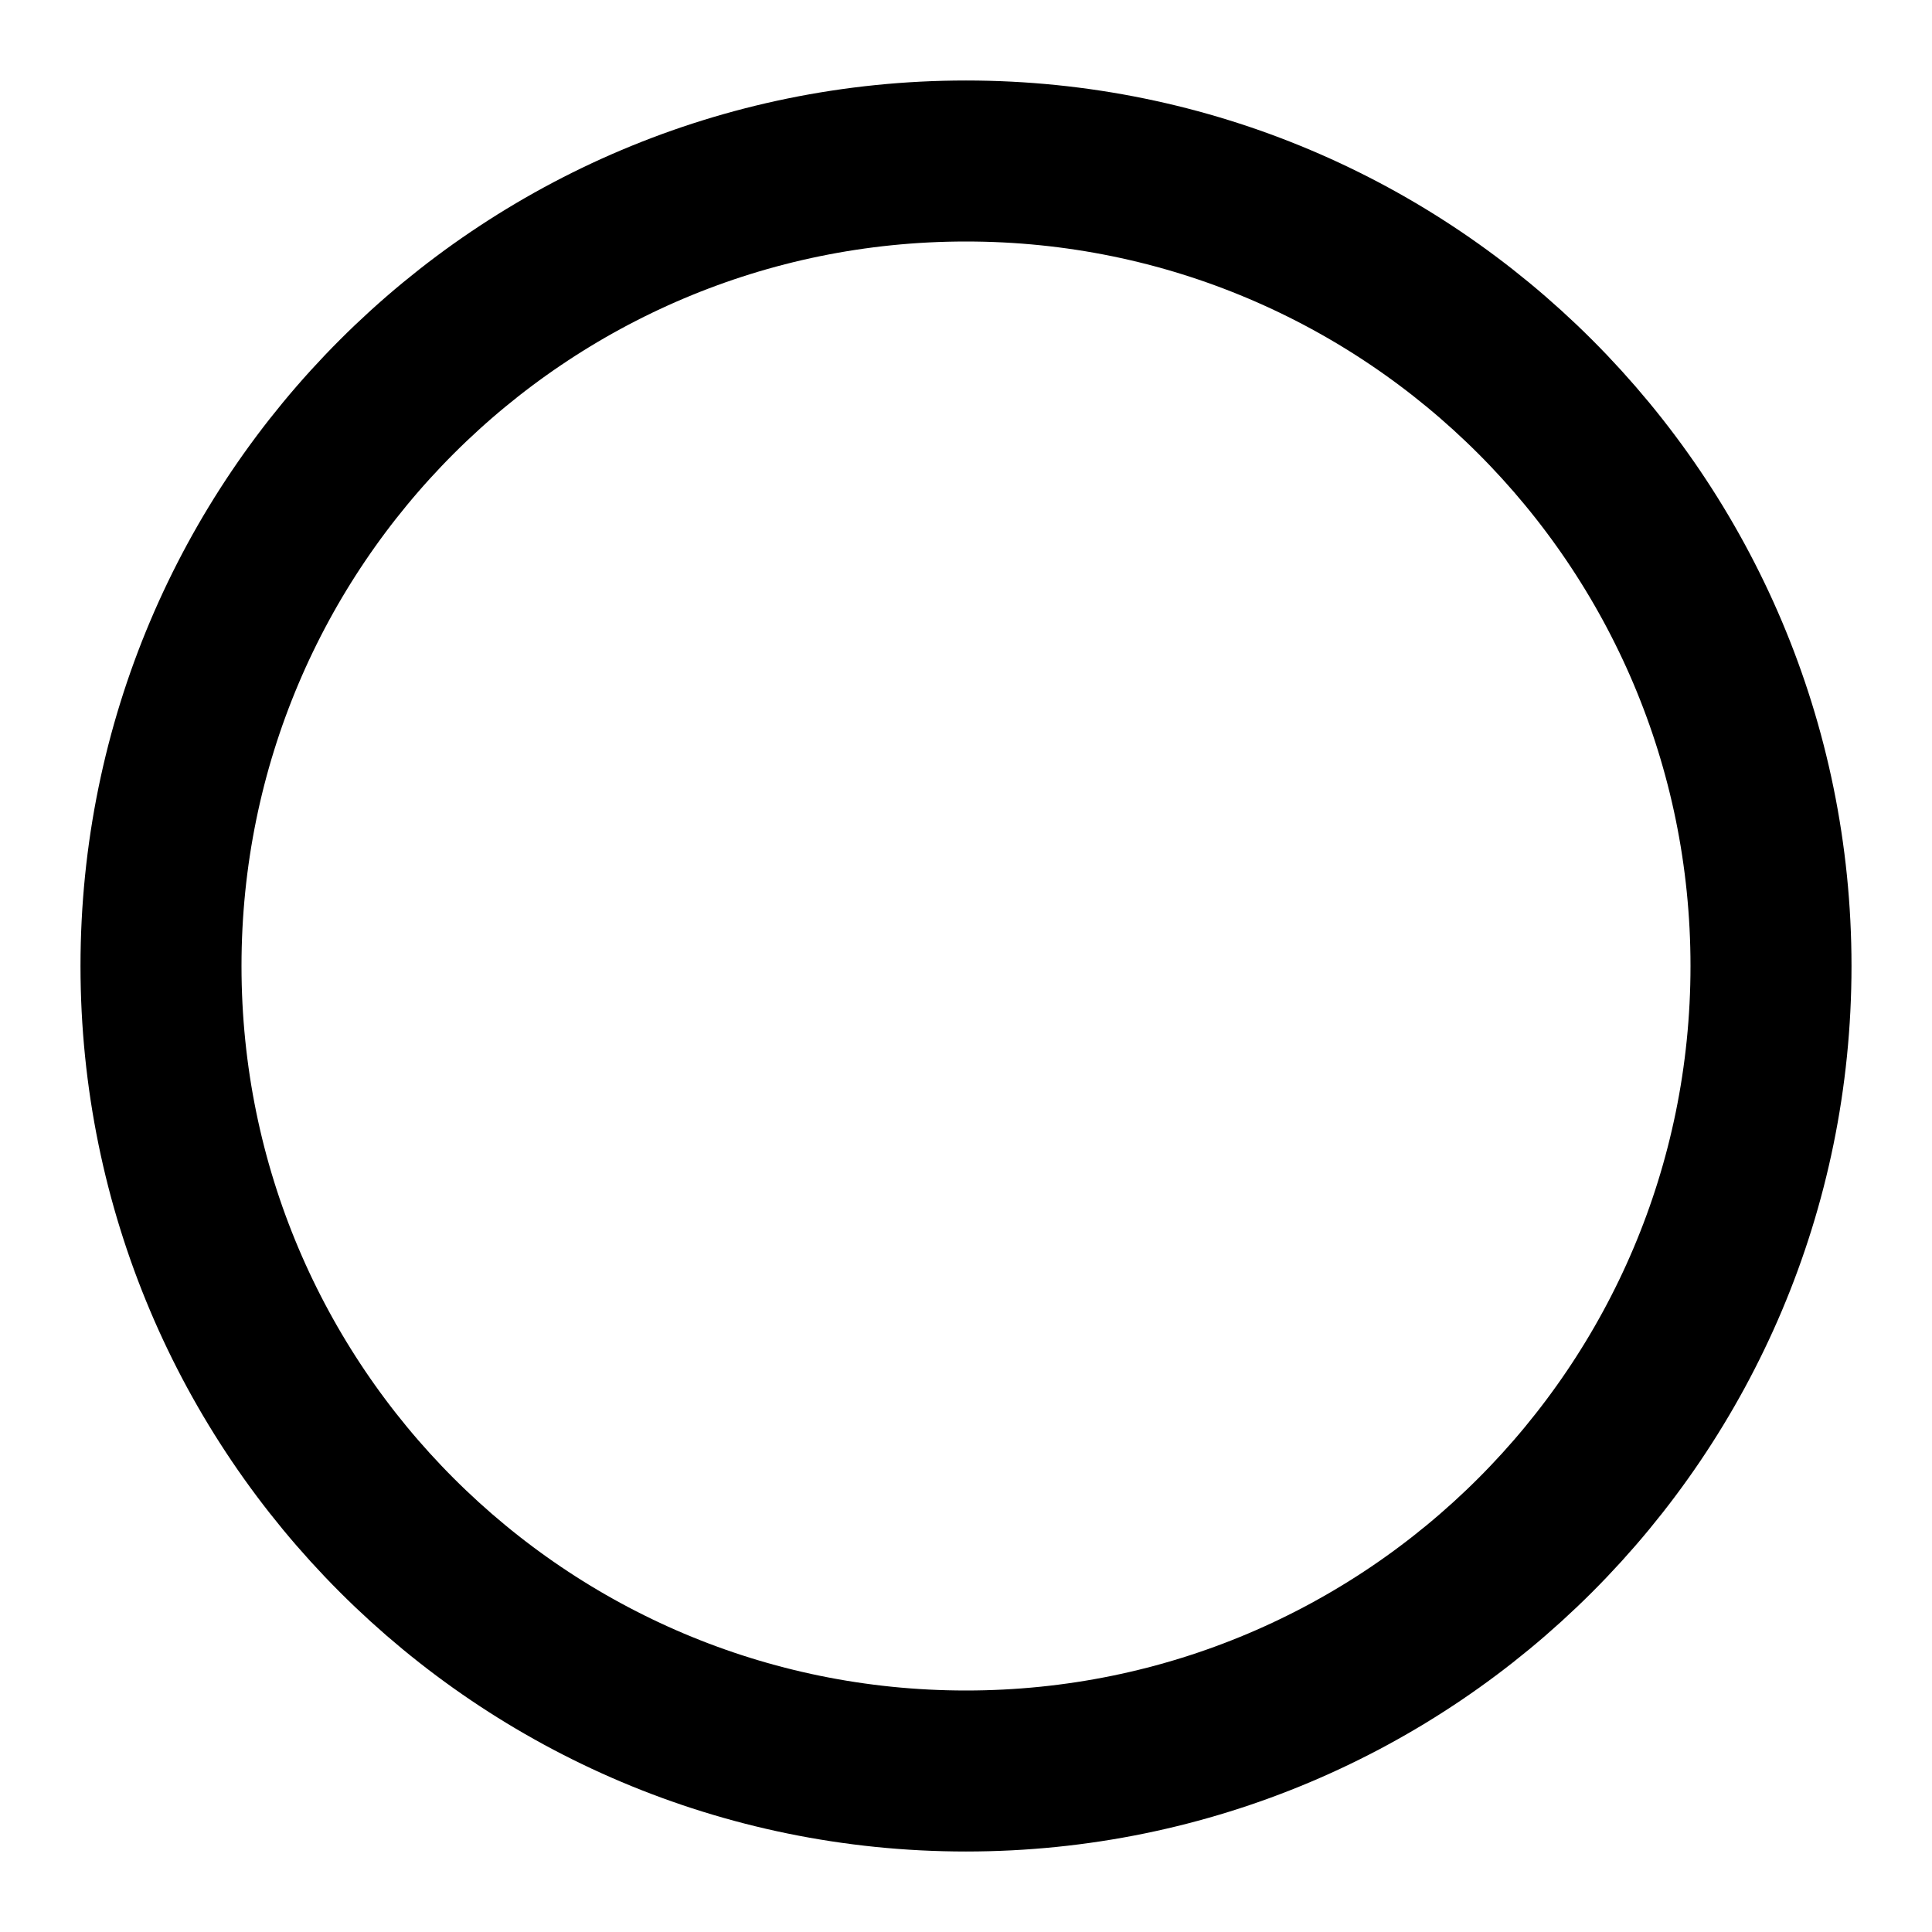
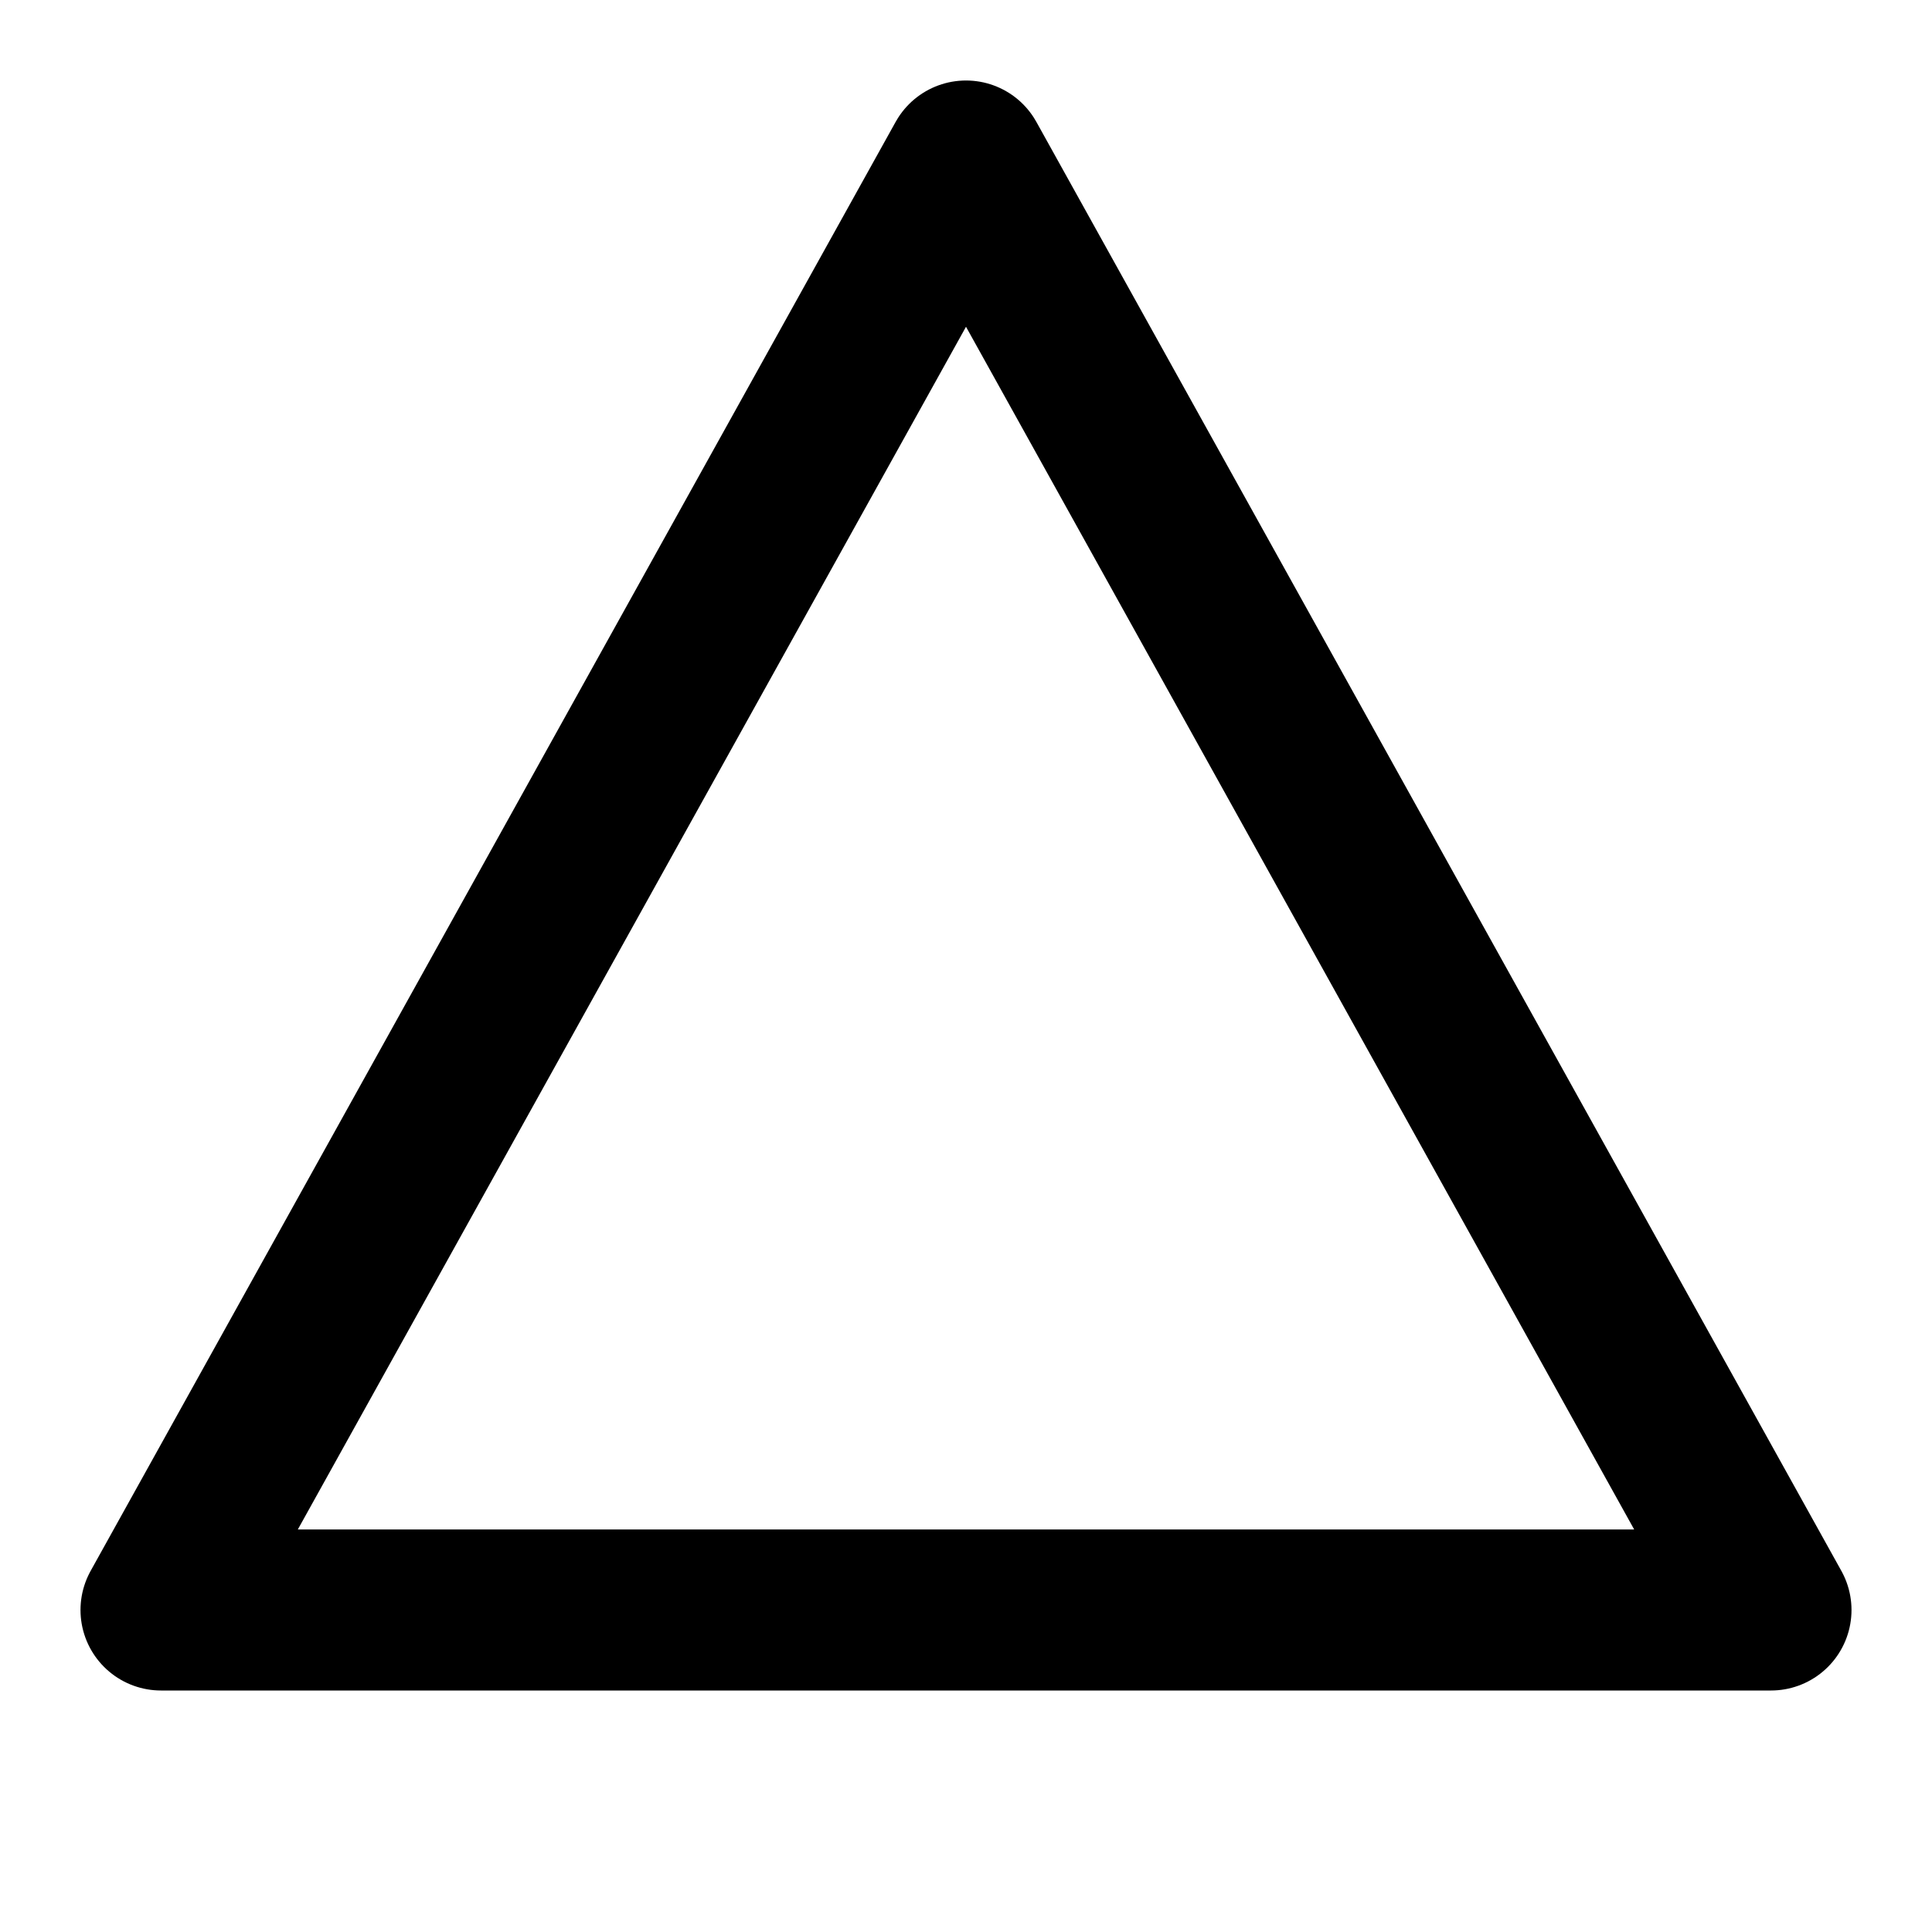
<svg xmlns="http://www.w3.org/2000/svg" width="24" height="24" viewBox="0 0 24 24" fill="none" stroke="currentColor" stroke-width="2" stroke-linecap="round" stroke-linejoin="round">
-   <circle cx="12" cy="12" r="10" />
+   <polygon points="12 2 22 20 2 20" />
</svg>
